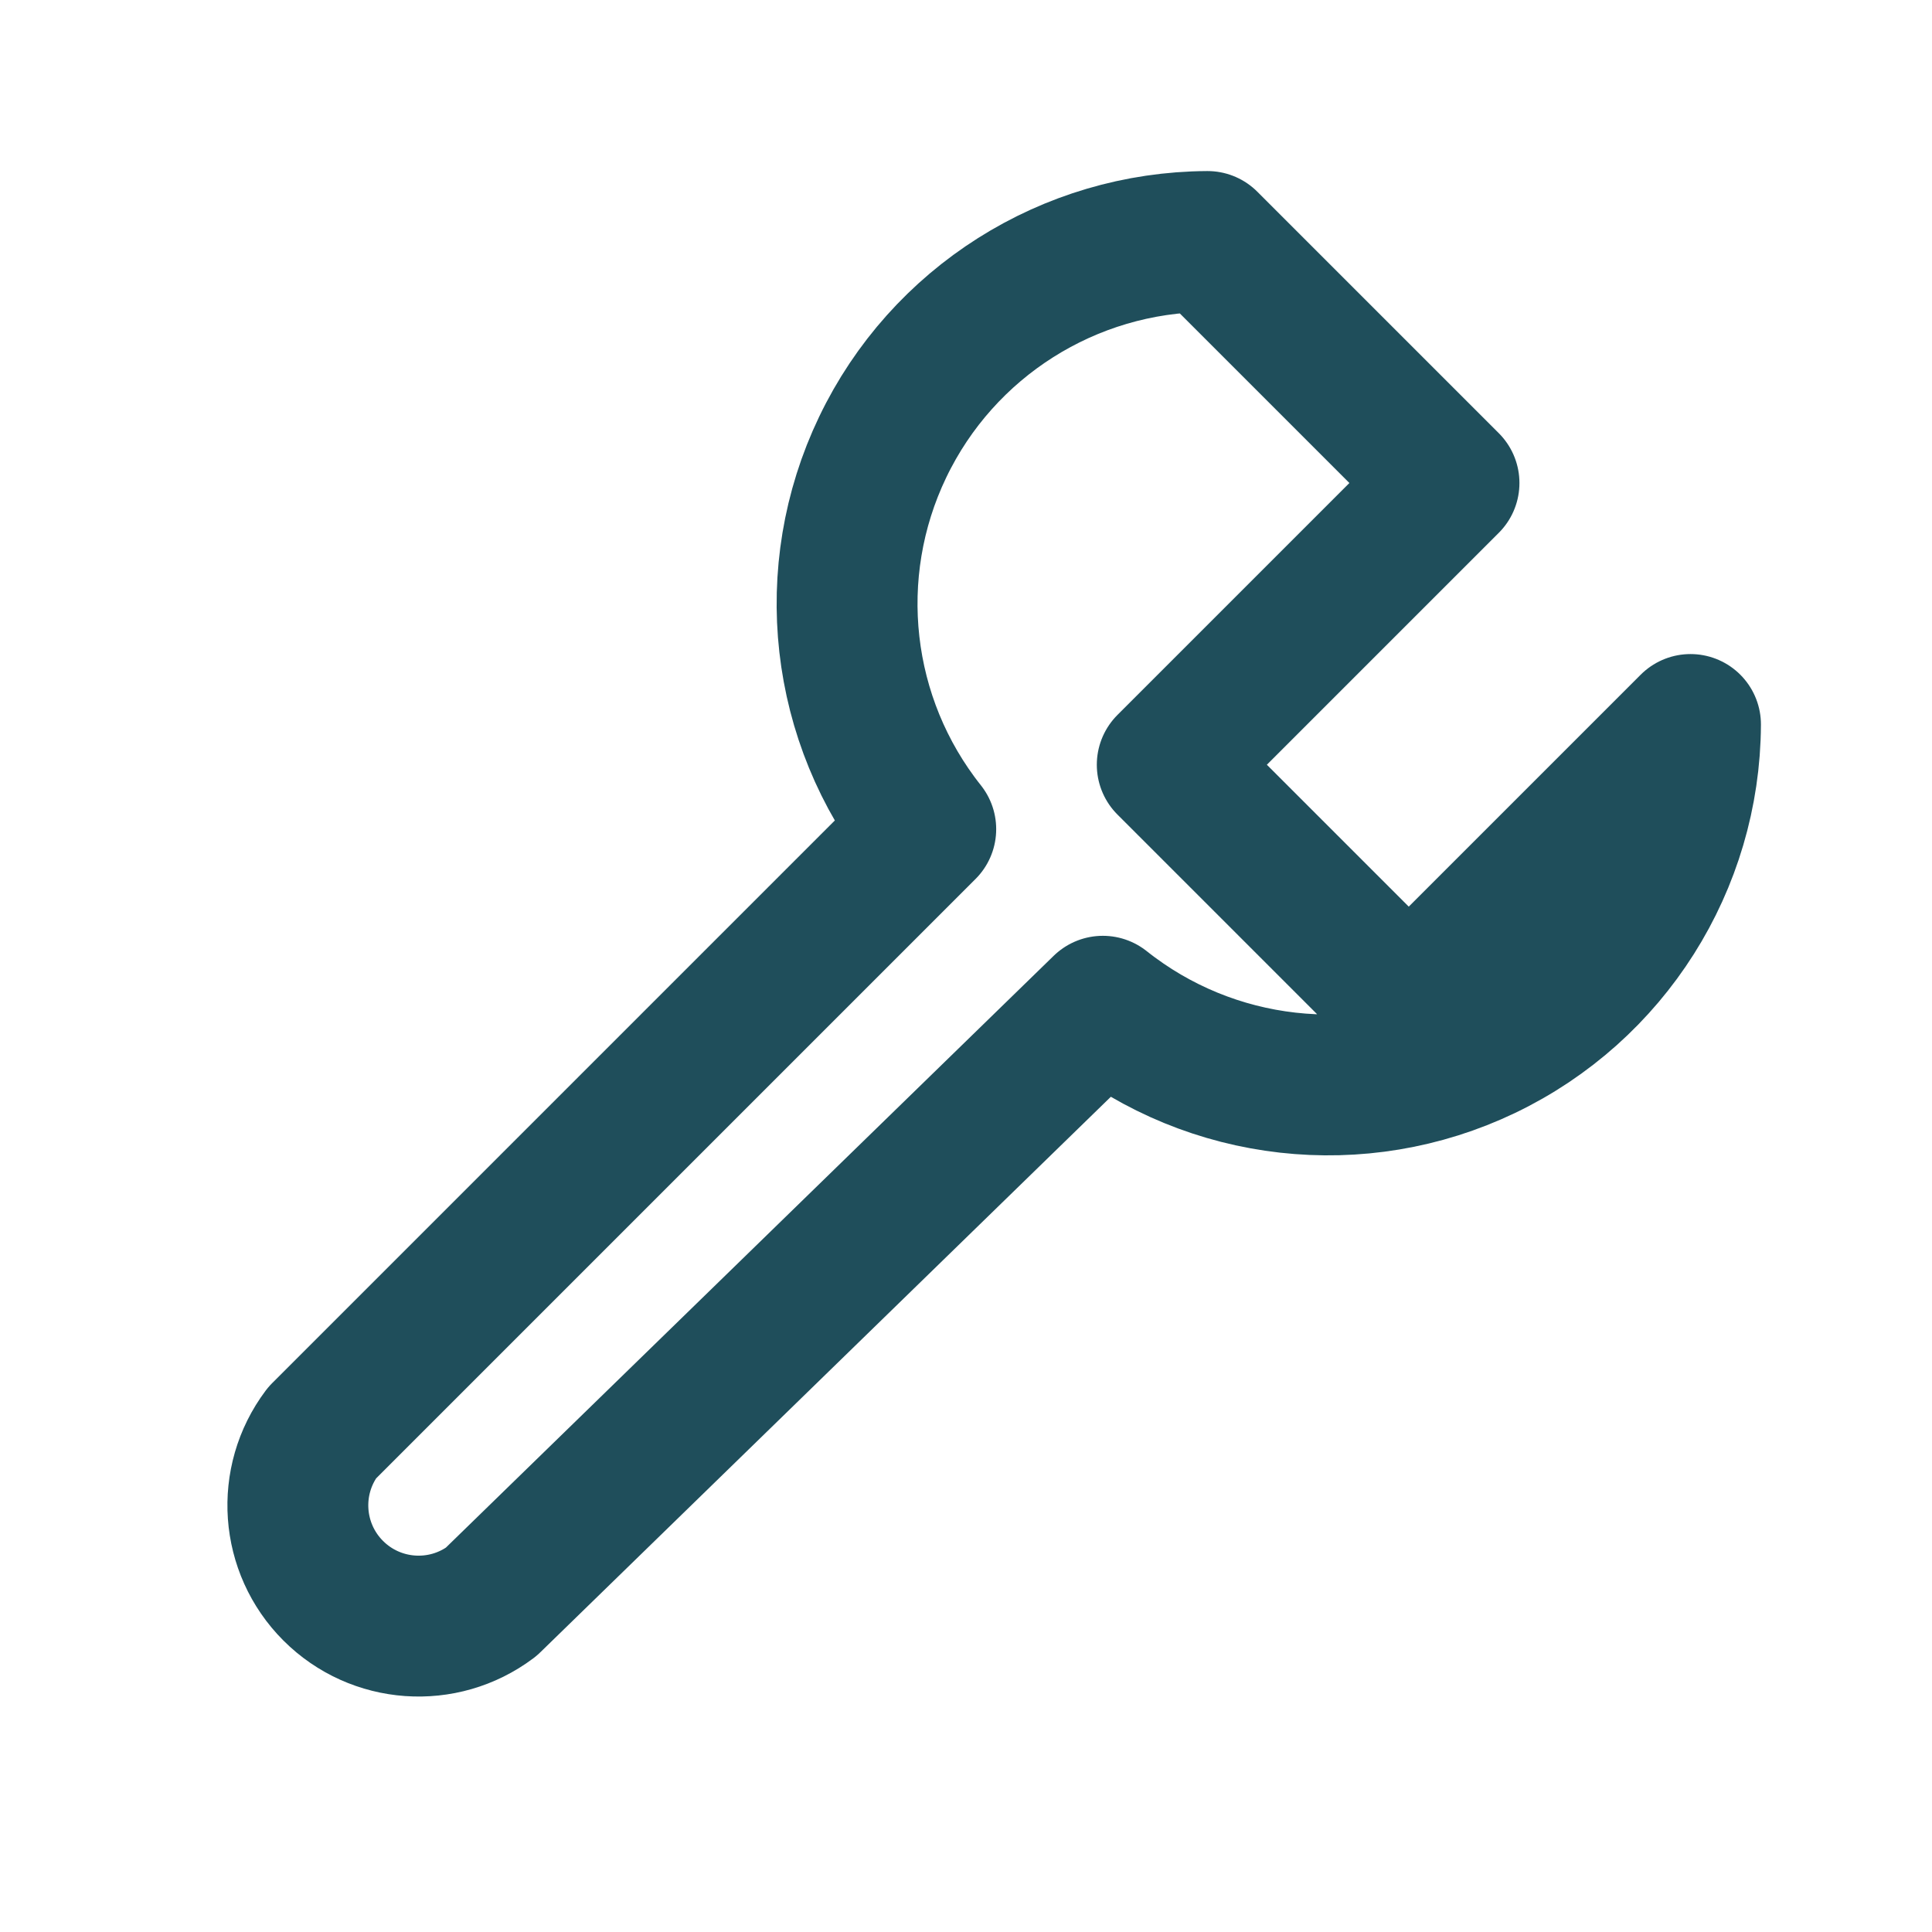
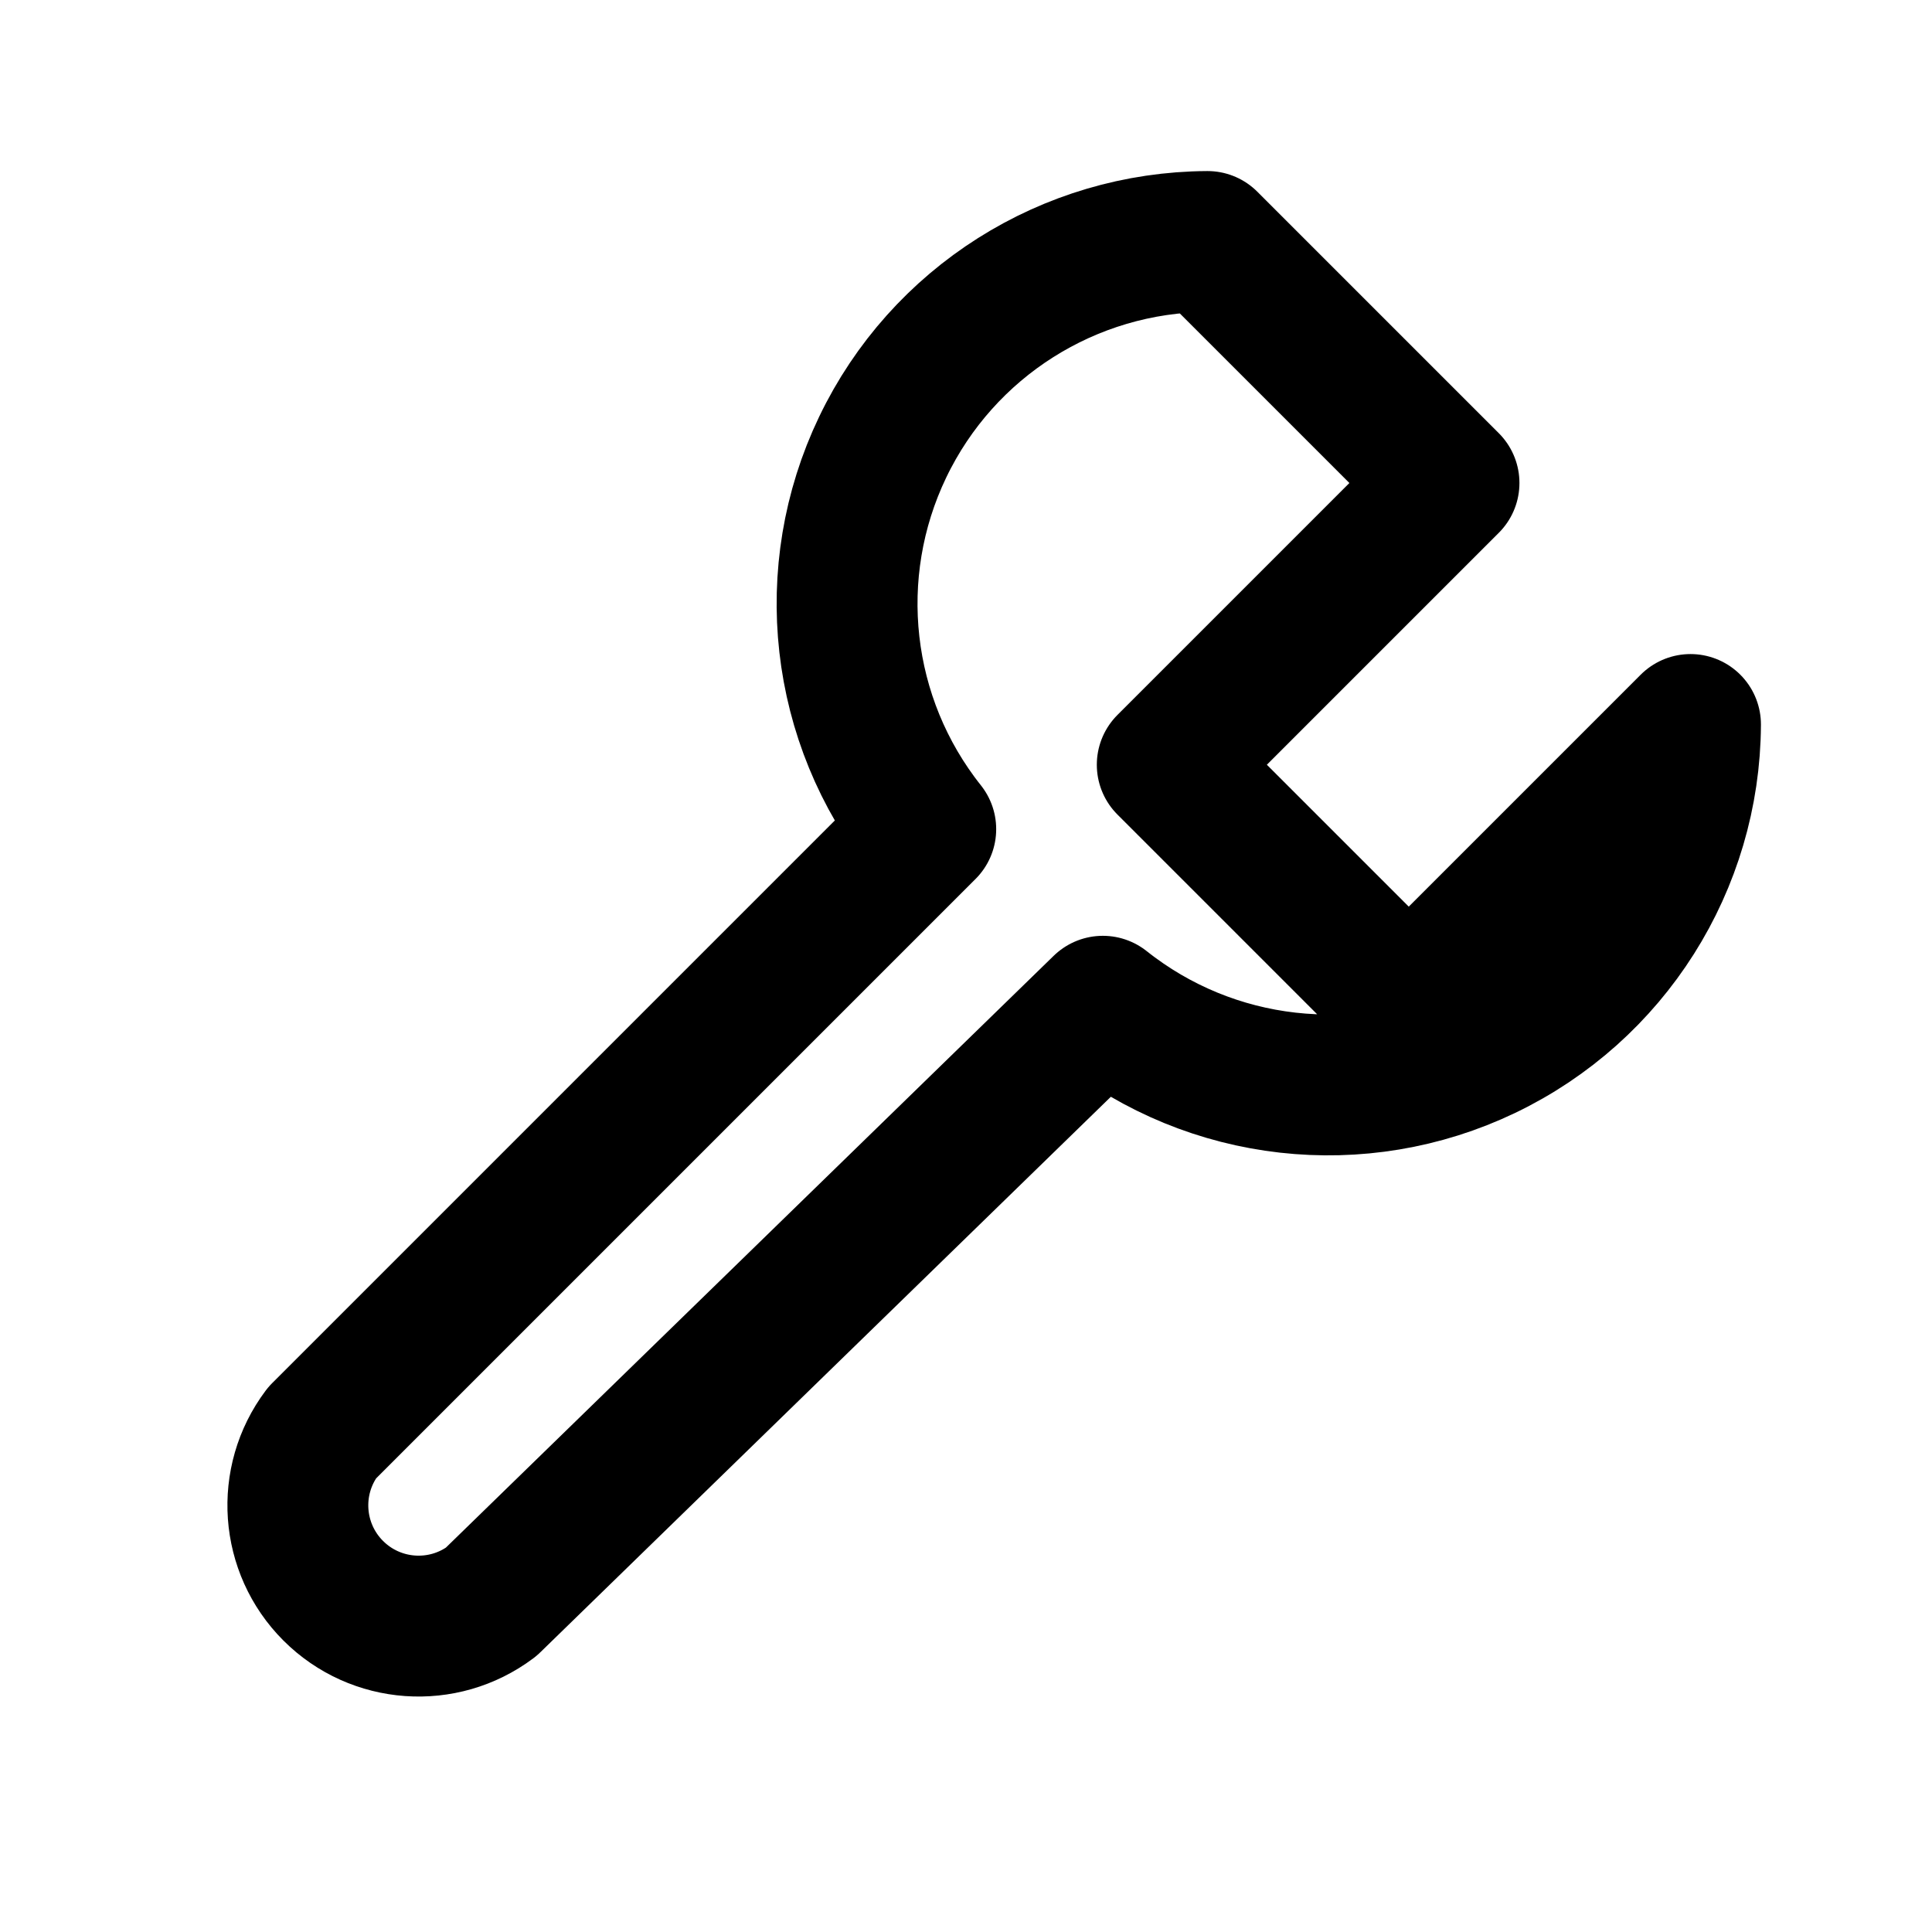
- <svg xmlns="http://www.w3.org/2000/svg" viewBox="0 0 24 24" fill="none" stroke="#1F4E5B" stroke-width="1.75" stroke-linecap="round" stroke-linejoin="round" role="img">
+ <svg xmlns="http://www.w3.org/2000/svg" viewBox="0 0 24 24" fill="none" stroke="currentColor" stroke-width="1.75" stroke-linecap="round" stroke-linejoin="round" role="img">
  <path d="M15 3 a4.5 4.5 0 0 0 -3.5 7.3 L4 17.8 a1.5 1.5 0 0 0 2.1 2.1 L13.7 12.5 A4.5 4.5 0 0 0 21 9 L17.5 12.5 14.5 9.5 18 6 Z" />
</svg>
